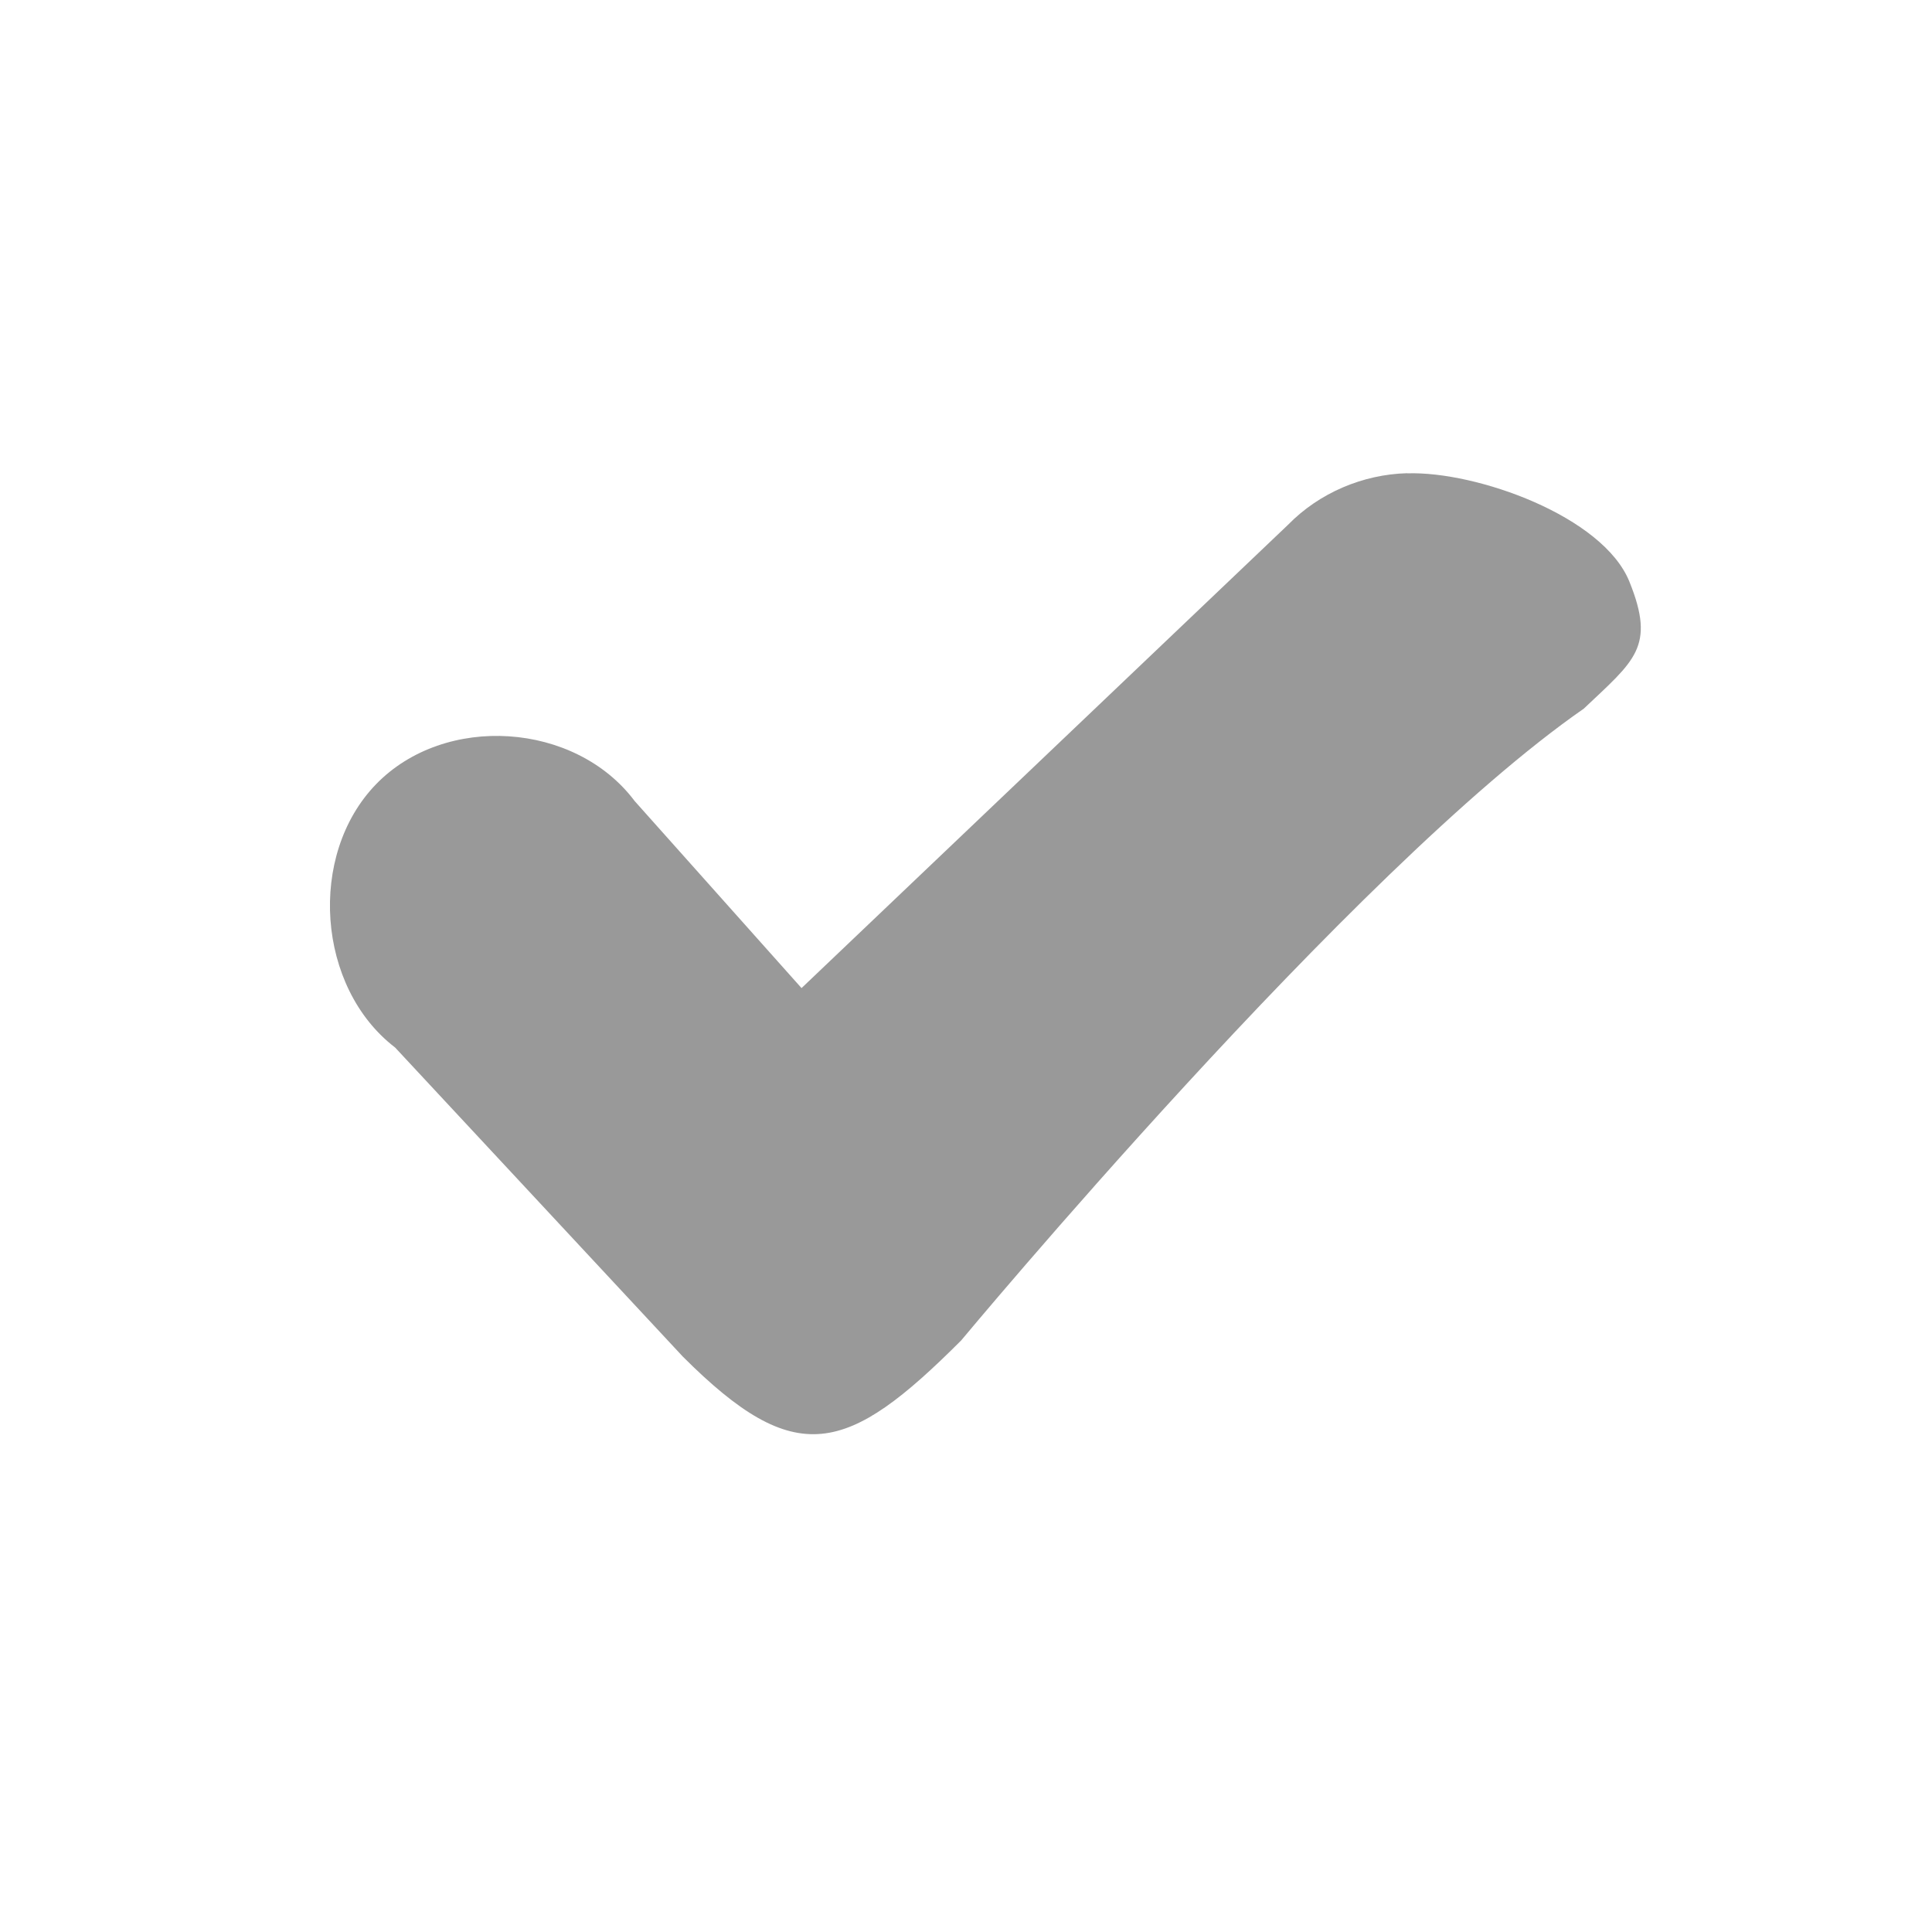
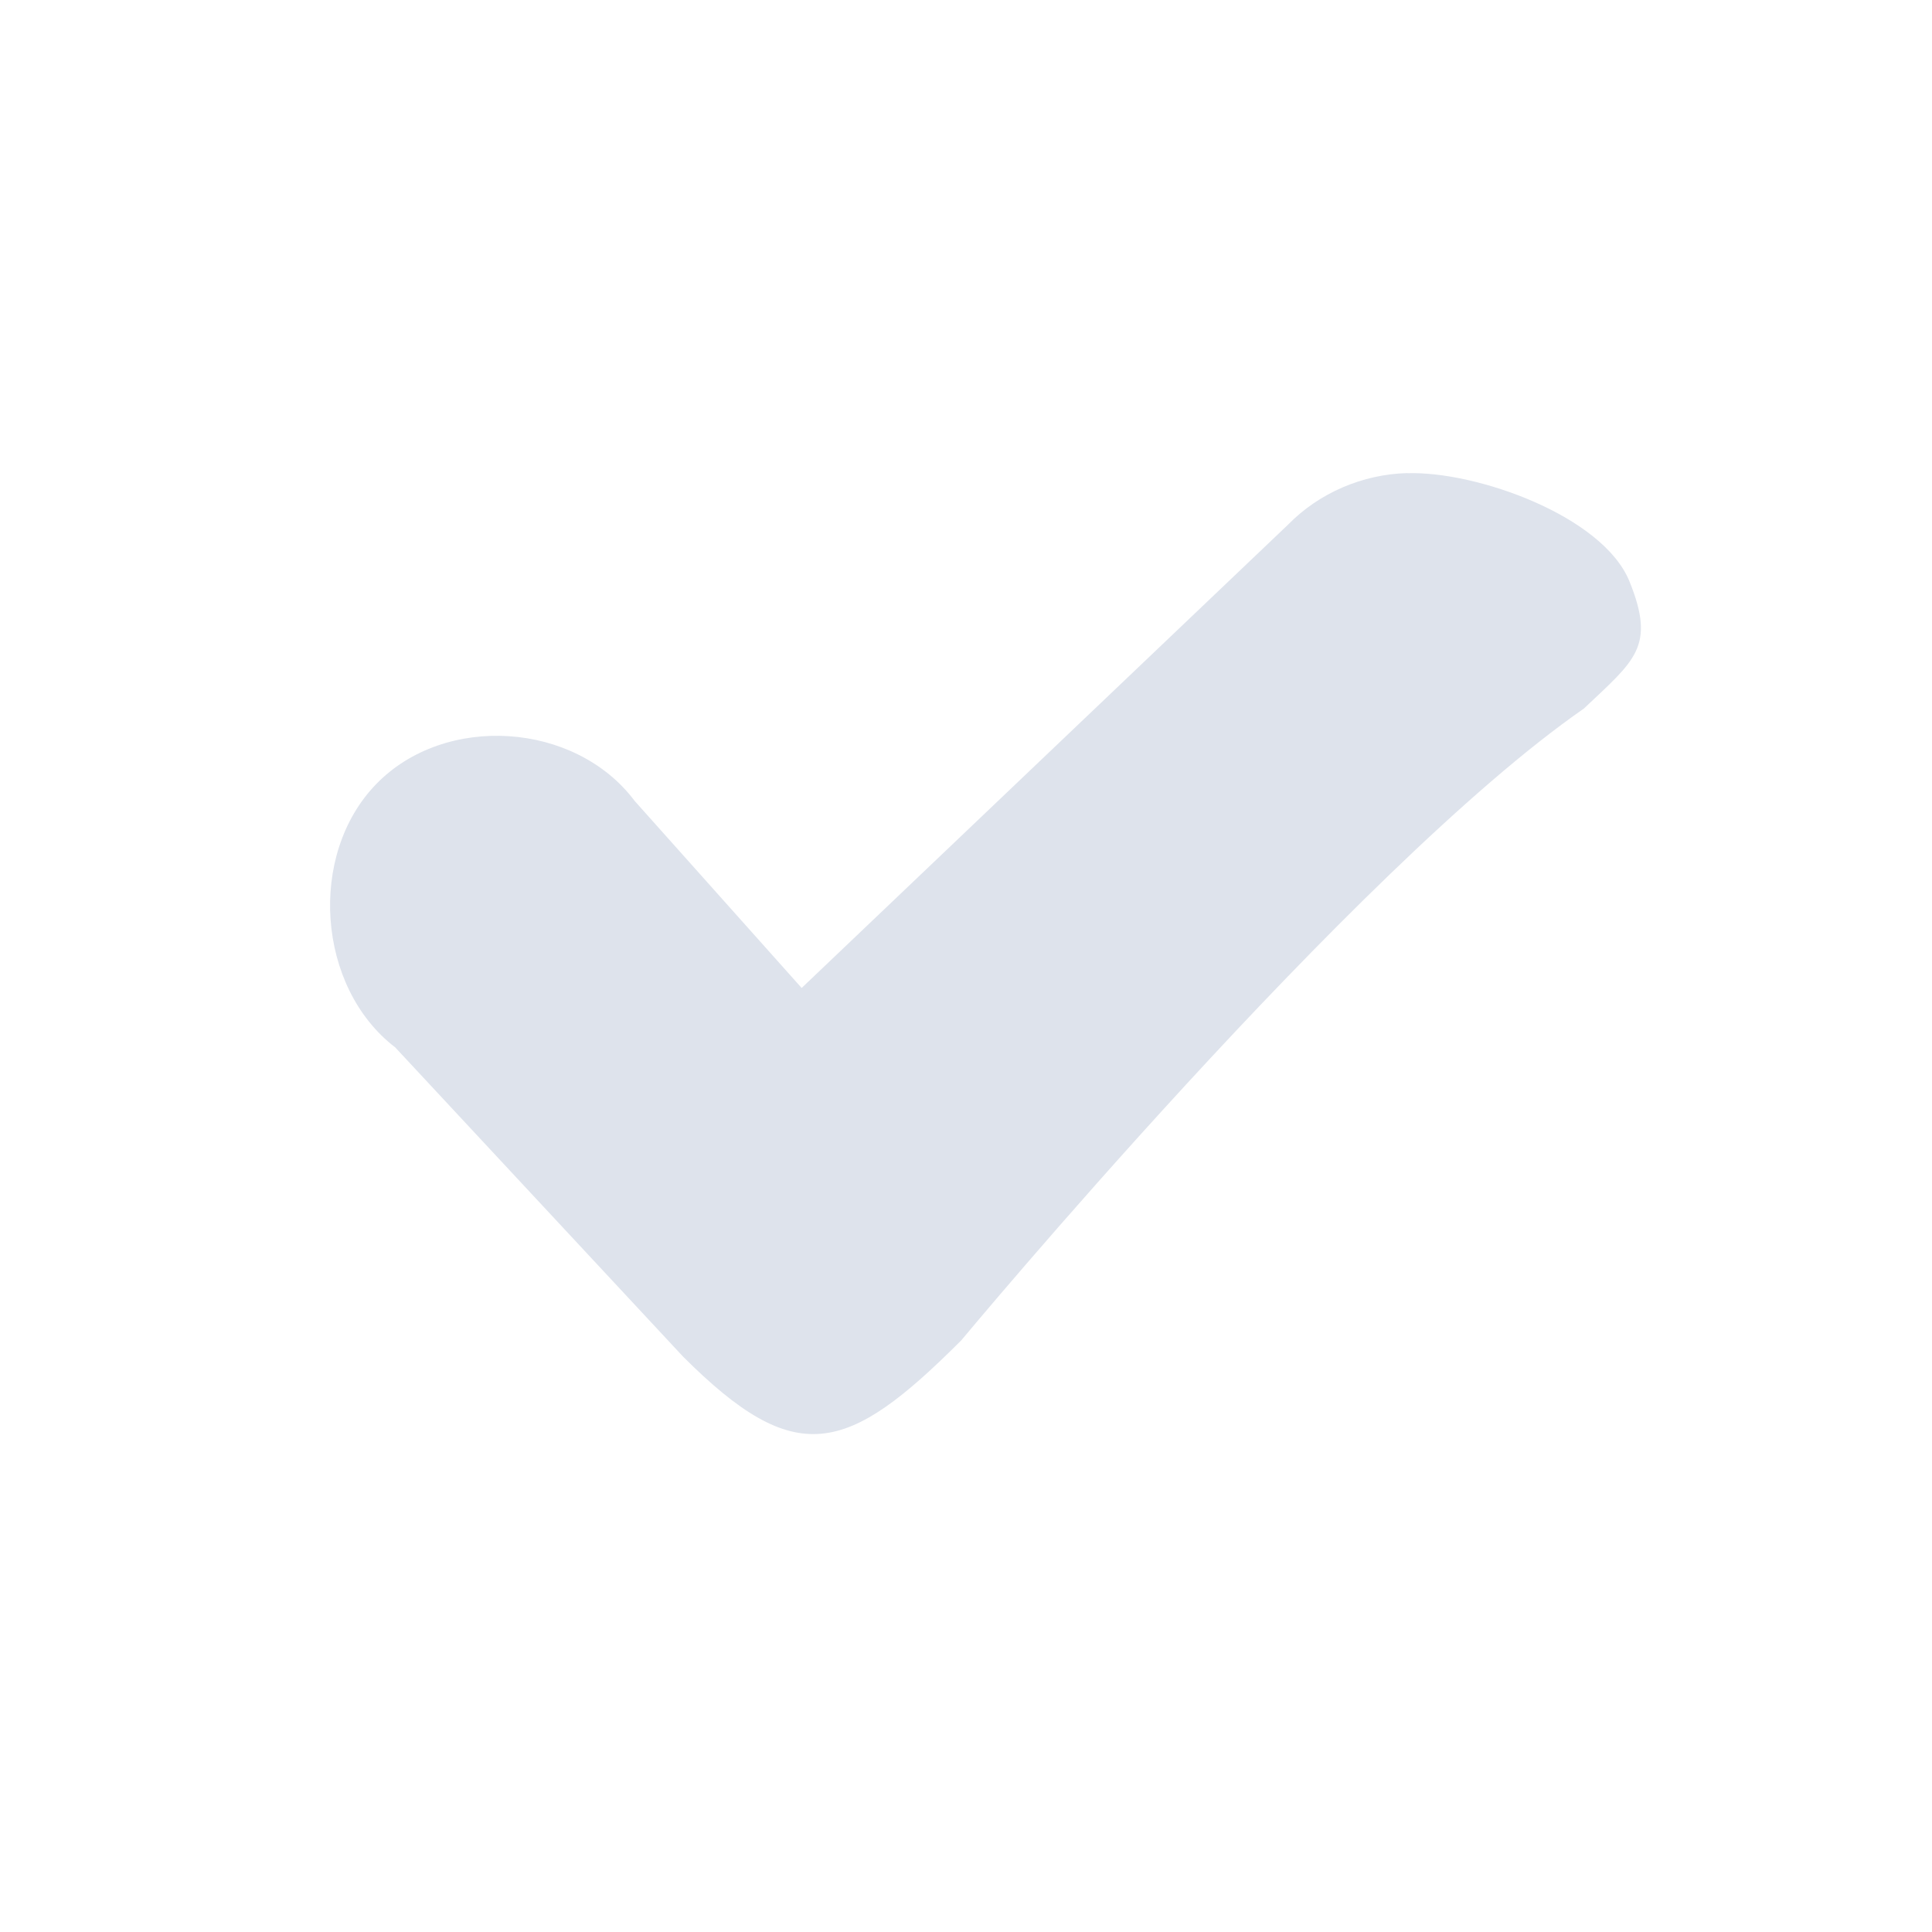
- <svg xmlns="http://www.w3.org/2000/svg" viewBox="0 0 16 16">
-   <g transform="translate(0 -1036.362)">
-     <path style="fill:#999;line-height:normal;color:#000" d="m 11.653,1040.281 c -0.366,0.01 -0.727,0.162 -0.986,0.427 l -4.029,3.837 -1.382,-1.549 c -0.492,-0.656 -1.571,-0.727 -2.141,-0.14 -0.57,0.587 -0.491,1.685 0.157,2.181 l 2.383,2.56 c 0.937,0.937 1.359,0.812 2.305,-0.134 0,0 3.25,-3.91 5.156,-5.232 0.421,-0.399 0.597,-0.51 0.378,-1.052 -0.219,-0.542 -1.266,-0.916 -1.841,-0.897 z" />
-   </g>
+ <svg xmlns="http://www.w3.org/2000/svg" viewBox="0 0 16 16" id="svg2" version="1.1">
+   <defs id="defs10">
+     <marker orient="auto" refY="0.0" refX="0.0" id="marker4508" style="overflow:visible">
+       <path id="path4510" d="M 0.0,0.0 L 5.0,-5.0 L -12.5,0.0 L 5.0,5.0 L 0.0,0.0 z " style="fill-rule:evenodd;stroke:#000000;stroke-width:1.0pt" transform="scale(0.8) translate(12.5,0)" />
+     </marker>
+     <marker orient="auto" refY="0.0" refX="0.0" id="marker4474" style="overflow:visible">
+       <path id="path4476" d="M 0.0,0.0 L 5.0,-5.0 L -12.5,0.0 L 5.0,5.0 L 0.0,0.0 z " style="fill-rule:evenodd;stroke:#000000;stroke-width:1.0pt" transform="scale(0.8) translate(12.5,0)" />
+     </marker>
+     <marker orient="auto" refY="0.0" refX="0.0" id="marker4446" style="overflow:visible">
+       <path id="path4448" d="M 0.0,0.0 L 5.0,-5.0 L -12.5,0.0 L 5.0,5.0 L 0.0,0.0 z " style="fill-rule:evenodd;stroke:#000000;stroke-width:1.0pt" transform="scale(0.8) translate(12.5,0)" />
+     </marker>
+     <marker orient="auto" refY="0.0" refX="0.0" id="marker4424" style="overflow:visible">
+       <path id="path4426" d="M 0.0,0.0 L 5.0,-5.0 L -12.5,0.0 L 5.0,5.0 L 0.0,0.0 z " style="fill-rule:evenodd;stroke:#000000;stroke-width:1.0pt" transform="scale(0.8) translate(12.5,0)" />
+     </marker>
+     <marker orient="auto" refY="0.0" refX="0.0" id="marker4408" style="overflow:visible">
+       <path id="path4410" d="M 0.0,0.0 L 5.0,-5.0 L -12.5,0.0 L 5.0,5.0 L 0.0,0.0 z " style="fill-rule:evenodd;stroke:#000000;stroke-width:1.0pt" transform="scale(0.8) translate(12.5,0)" />
+     </marker>
+     <marker orient="auto" refY="0.0" refX="0.0" id="Arrow1Lstart" style="overflow:visible">
+       <path id="path4144" d="M 0.0,0.0 L 5.0,-5.0 L -12.5,0.0 L 5.0,5.0 L 0.0,0.0 z " style="fill-rule:evenodd;stroke:#000000;stroke-width:1.0pt" transform="scale(0.8) translate(12.5,0)" />
+     </marker>
+   </defs>
+   <path id="path6" d="m 11.653,3.918 c -0.366,0.01 -0.727,0.162 -0.986,0.427 L 6.639,8.182 5.256,6.633 C 4.764,5.977 3.686,5.906 3.116,6.493 2.546,7.079 2.625,8.178 3.273,8.674 l 2.383,2.56 c 0.937,0.937 1.359,0.812 2.305,-0.134 0,0 3.25,-3.91 5.156,-5.232 0.421,-0.399 0.597,-0.51 0.378,-1.052 -0.219,-0.542 -1.266,-0.916 -1.841,-0.897 z" style="color:#000000;line-height:normal;fill:#dee3ec;fill-opacity:1" />
</svg>
